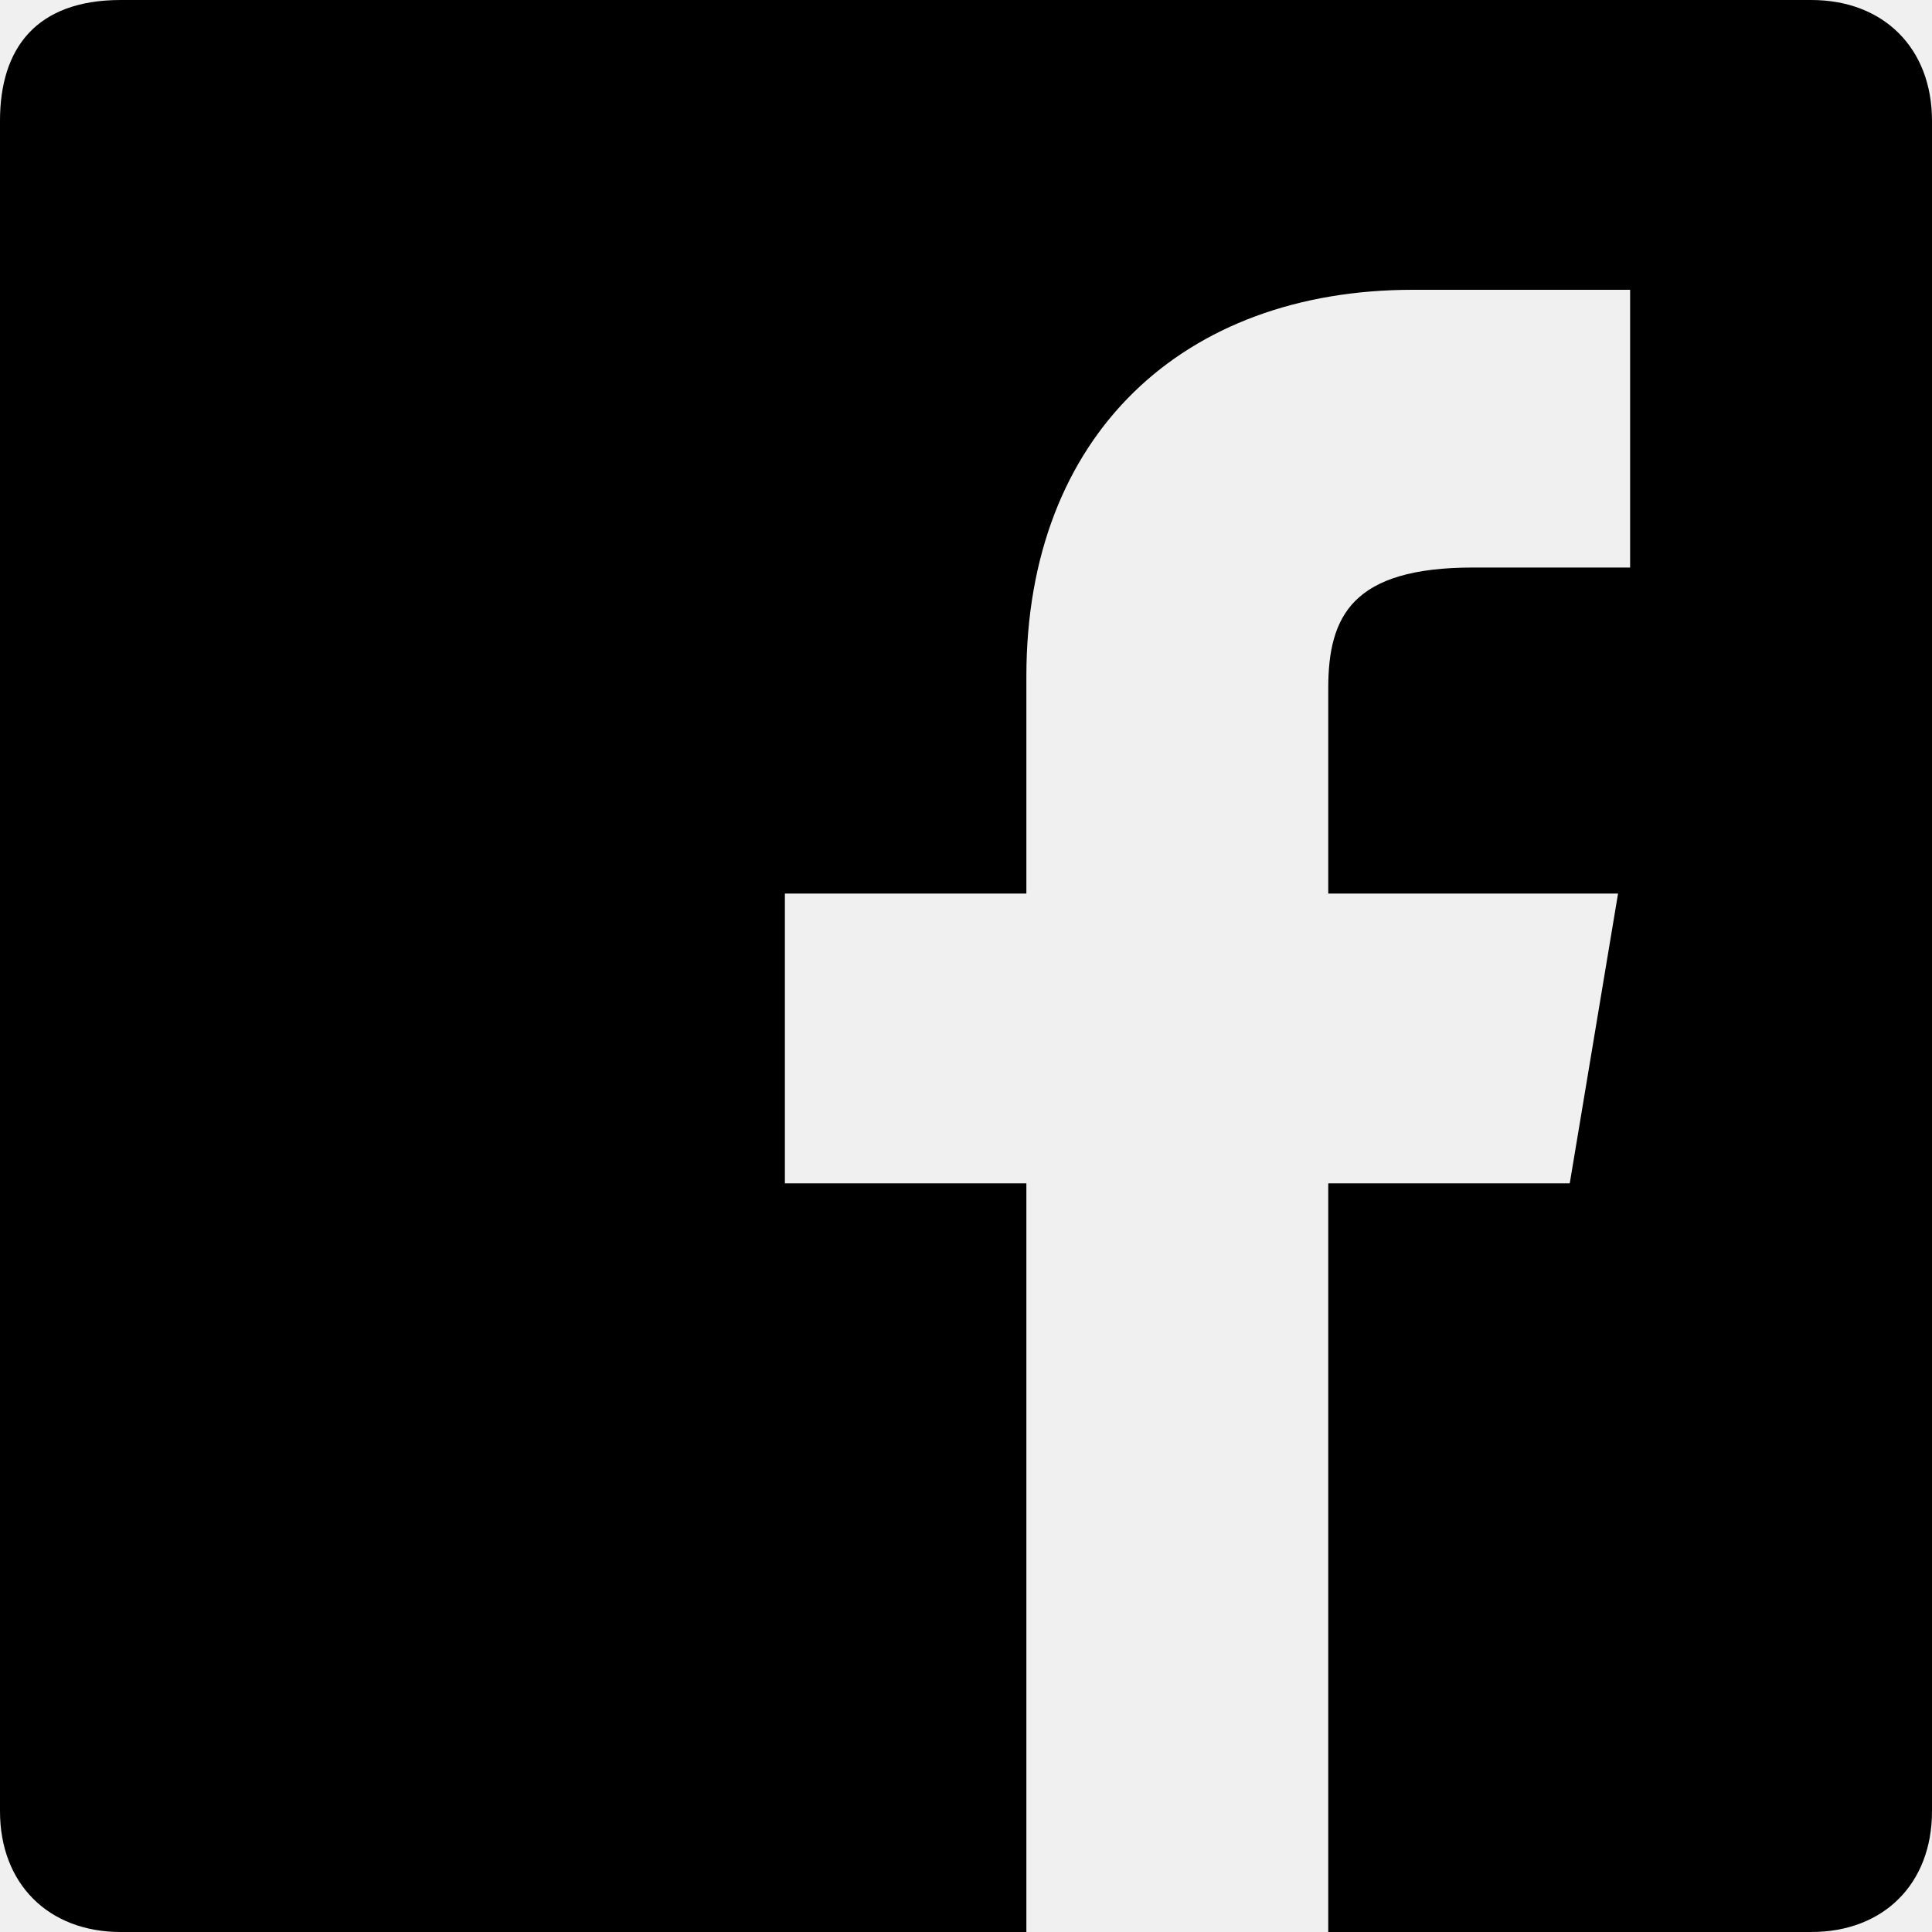
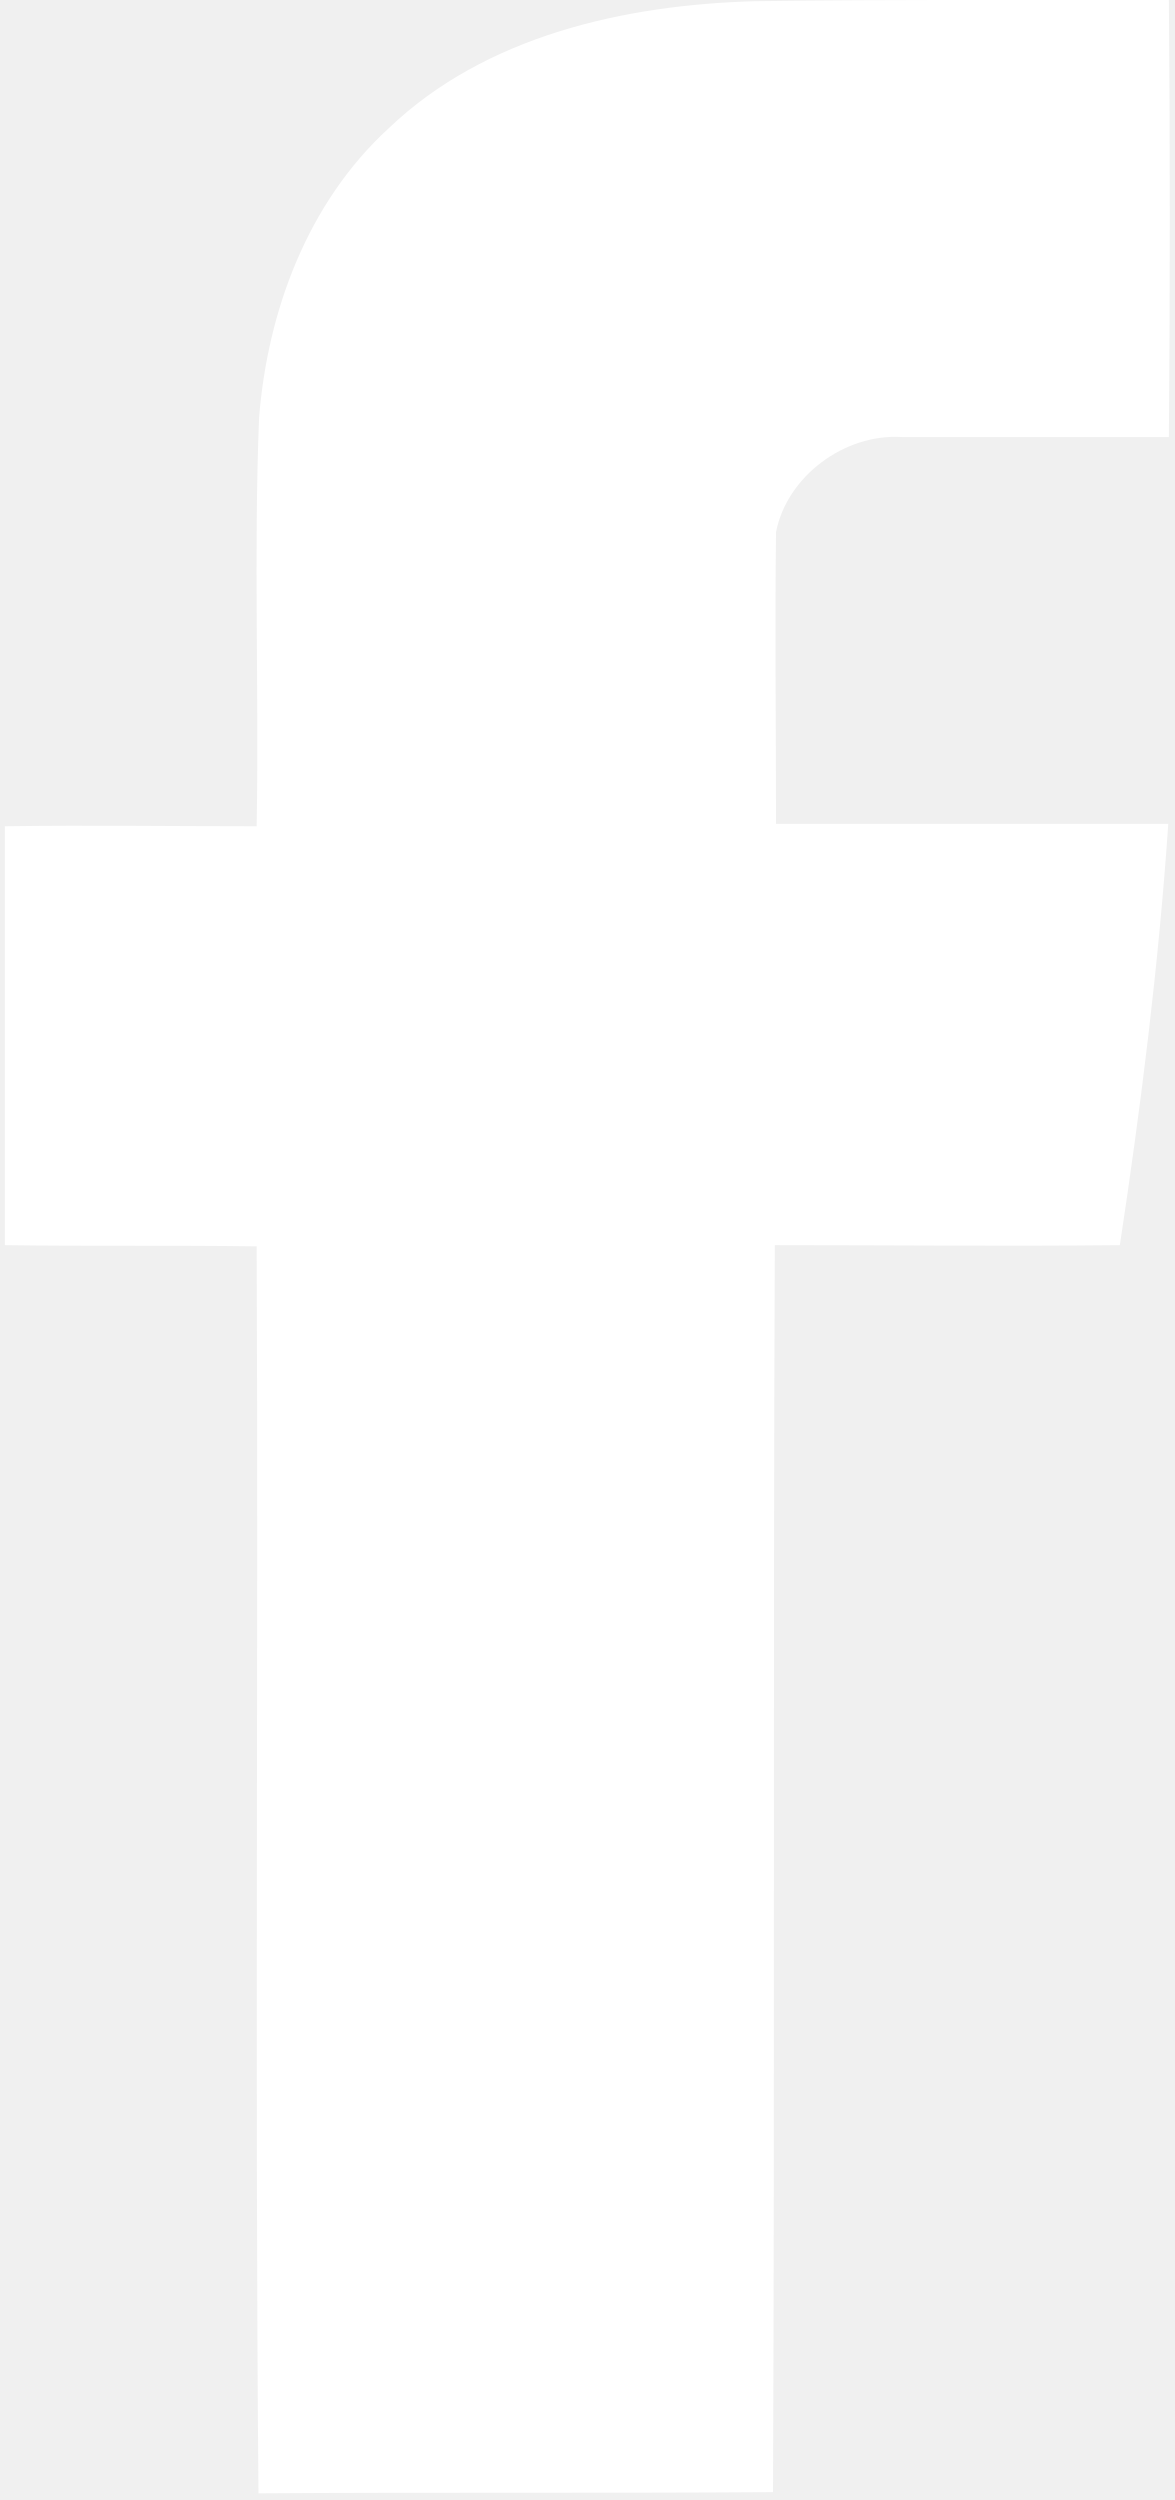
- <svg xmlns="http://www.w3.org/2000/svg" fill-rule="evenodd" stroke-miterlimit="1.4" viewBox="0 0 16 16" clip-rule="evenodd" stroke-linejoin="round">
-   <path fill-rule="nonzero" d="M15 0H1C.3 0 0 .4 0 1v14c0 .6.4 1 1 1h7.5V9.8h-2V7.4h2V5.6c0-2 1.3-3.2 3.2-3.2h1.8v2.3h-1.3c-1 0-1.2.4-1.2 1v1.7h2.4L13 9.8h-2V16h4c.6 0 1-.4 1-1V1c0-.6-.4-1-1-1" />
+ <svg xmlns="http://www.w3.org/2000/svg" width="194" height="413" viewBox="-68 -238 194 413">
+   <path fill="#FFF" fill-rule="evenodd" d="M-3.8-216.8c16-15.3 39-20.4 60.5-21 22.8-.3 45.6-.2 68.4-.2.2 24 .2 48.2 0 72.2H81c-9.5-.6-19 6.5-20.8 15.7-.2 16 0 32 0 48.2H125c-1.6 23.4-4.5 46.5-8 69.6-19 .2-38 0-57 0-.3 68.8 0 137.5-.3 206-28.3.2-56.7 0-85 .2-.6-68.7 0-137.4-.3-206-14-.2-27.7 0-41.6-.2v-69.2c14-.2 27.7 0 41.6 0 .4-22.6-.5-45 .4-67.5 1.4-17.6 8-35.5 21.4-47.8z" />
</svg>
